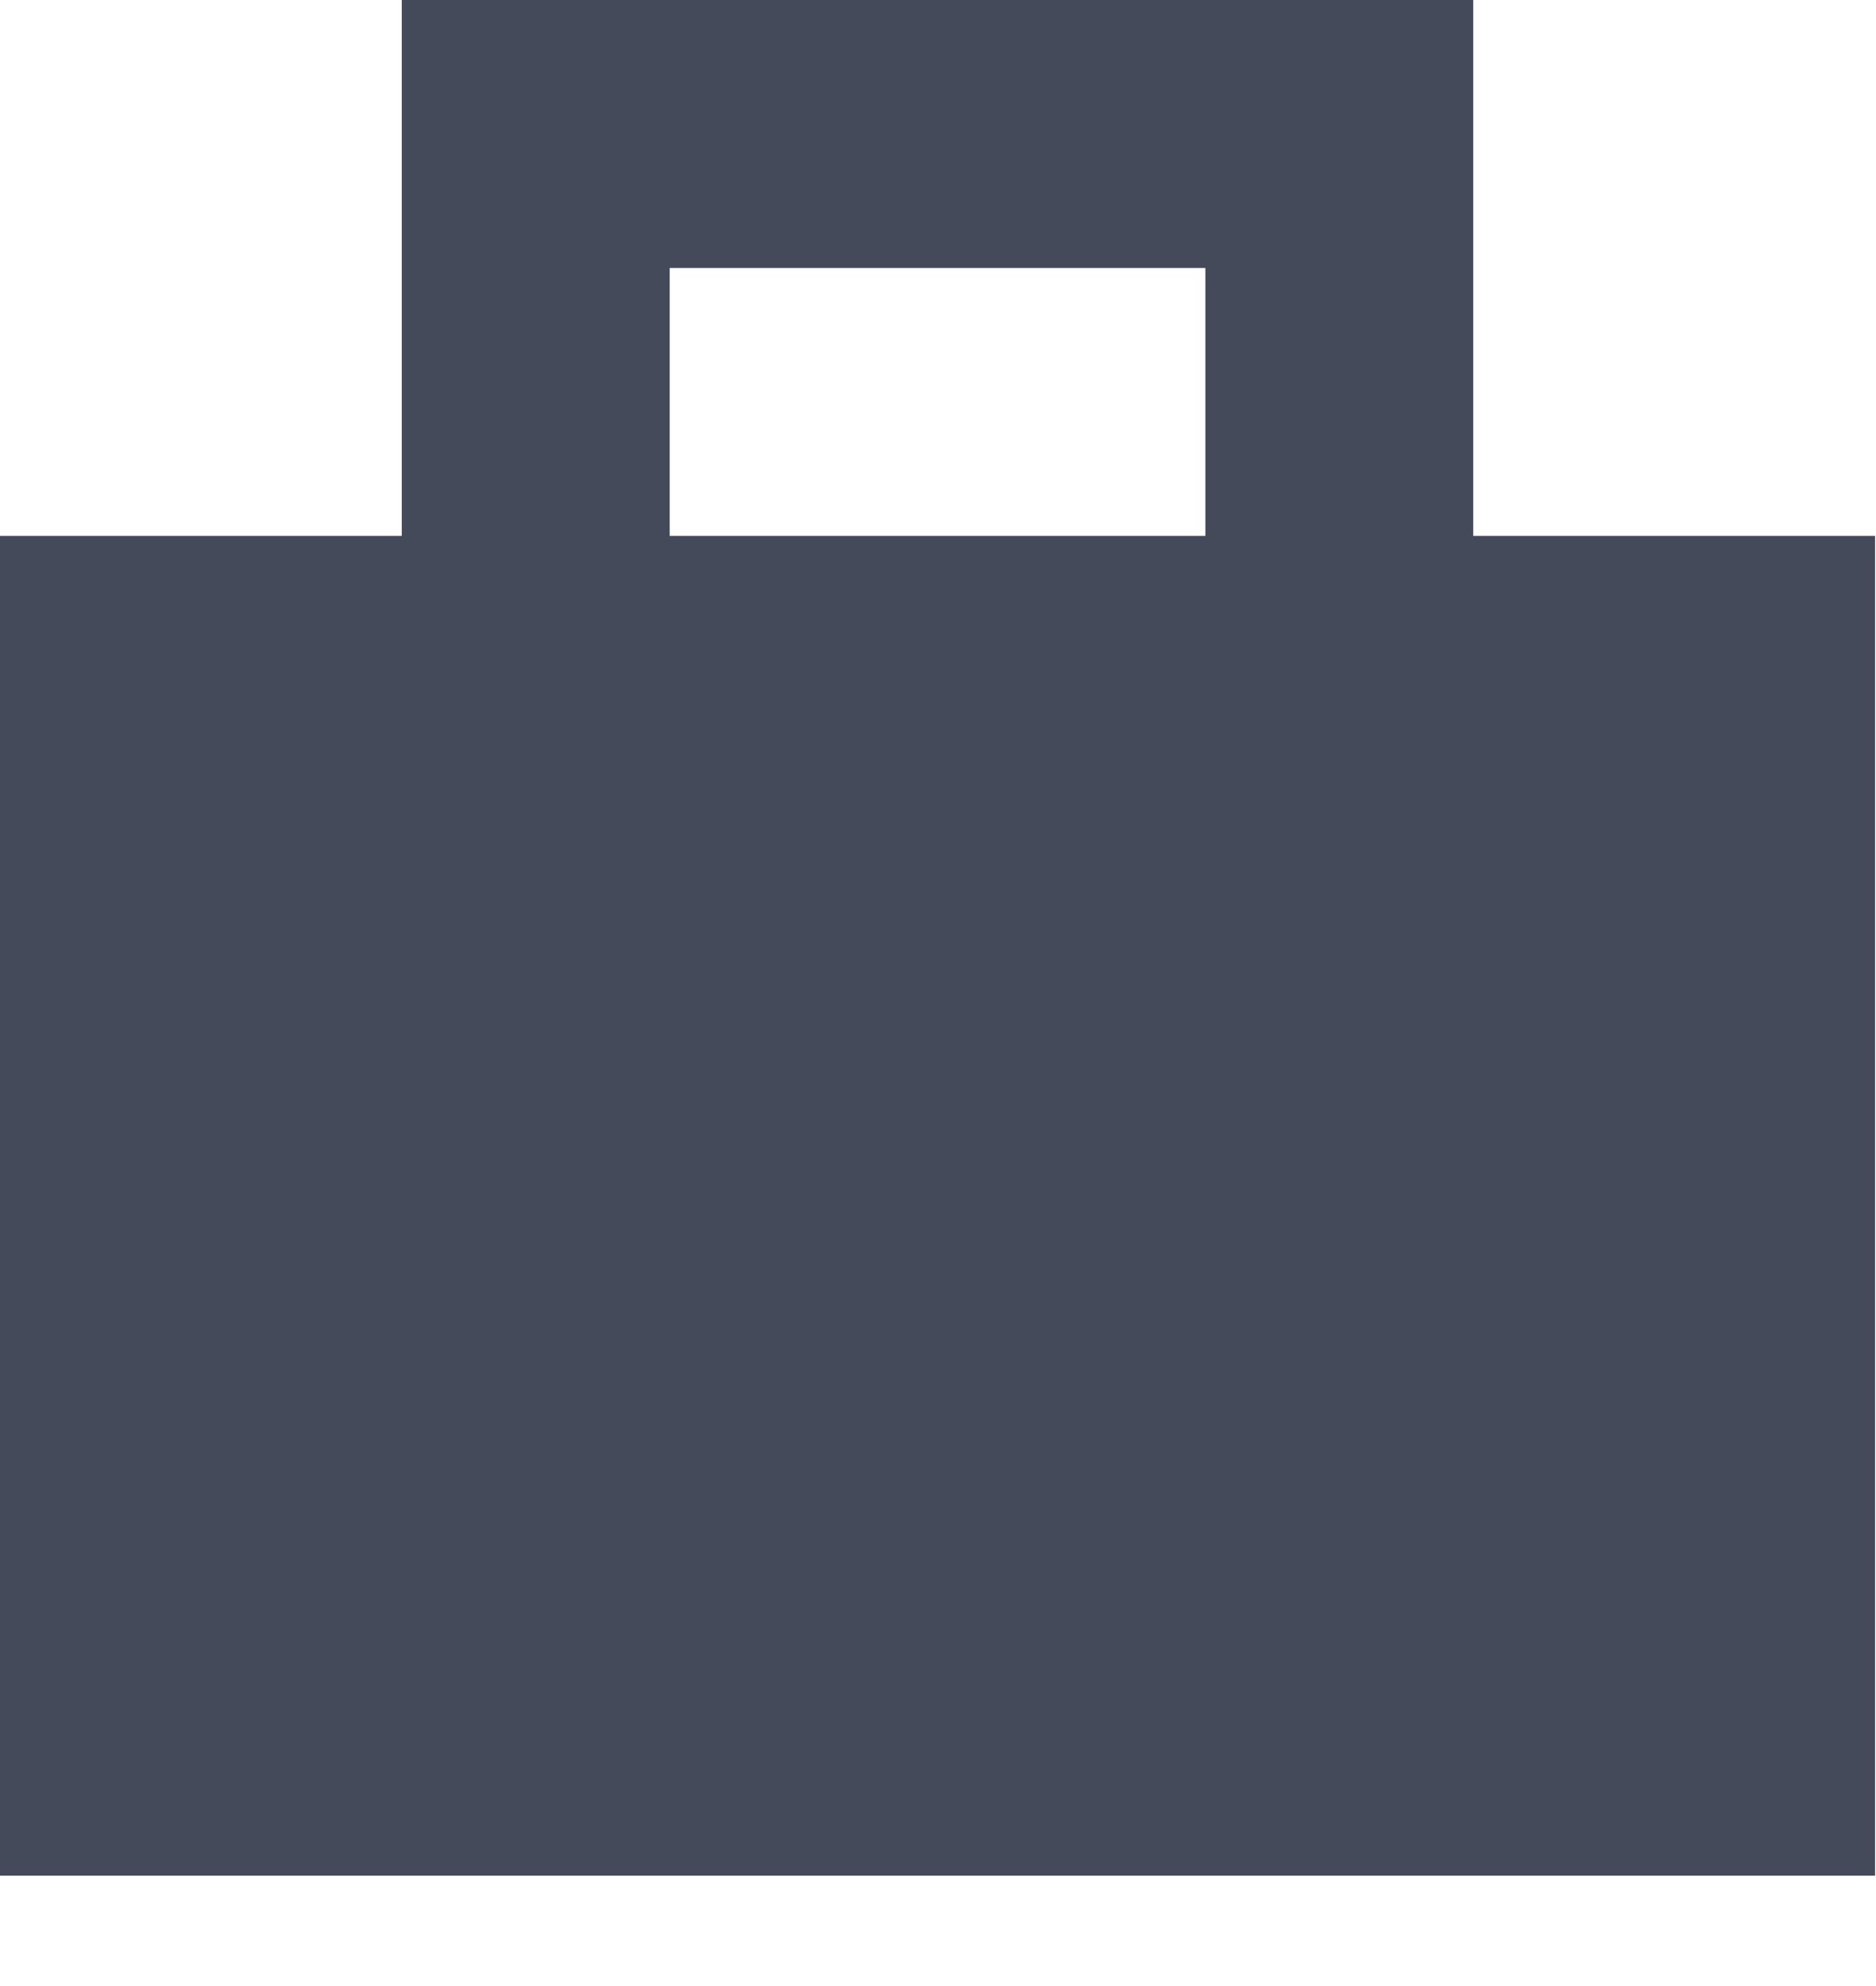
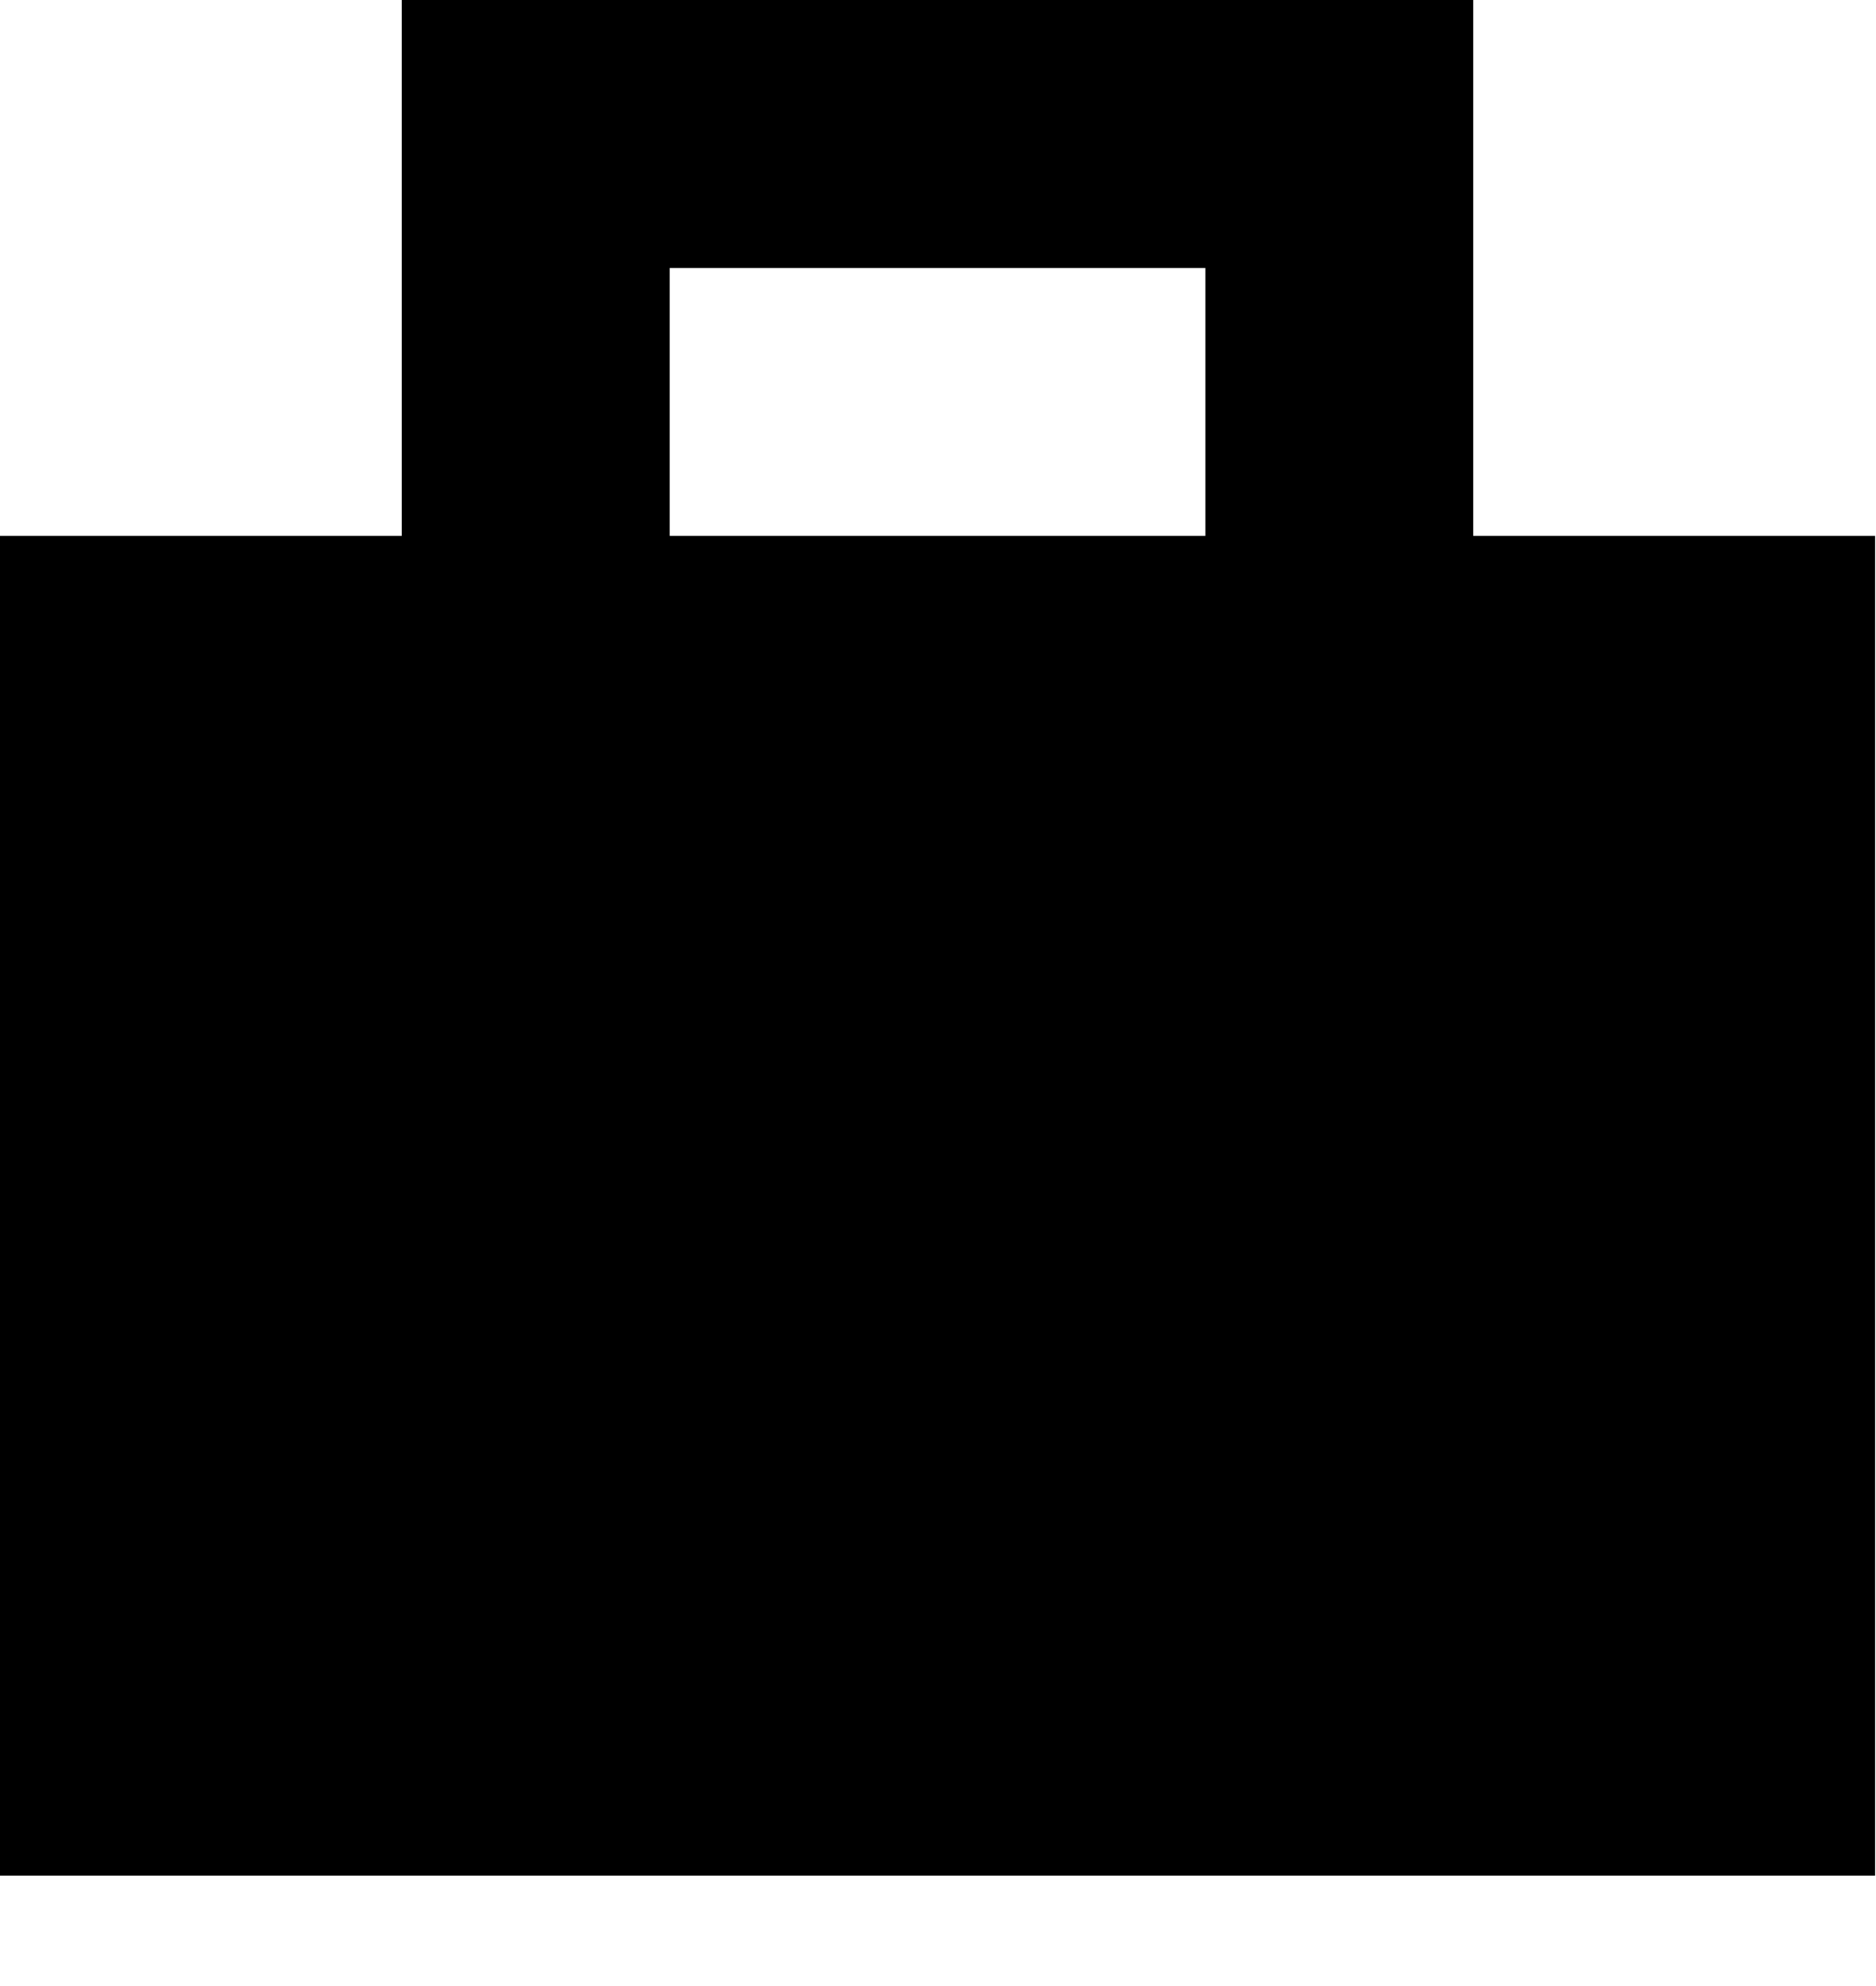
<svg xmlns="http://www.w3.org/2000/svg" viewBox="36 8 17 18" version="1.1">
  <defs />
-   <path d="M52.998,12.857 L49.355,12.857 L49.355,8 L39.642,8 L39.642,12.857 L36,12.857 L36,25 L52.998,25 L52.998,12.857 Z M42.071,10.429 L46.927,10.429 L46.927,12.857 L42.071,12.857 L42.071,10.429 Z" id="Bag-Icon" stroke="none" fill="#444A59" fill-rule="evenodd" />
+   <path id="Bag-Icon" stroke="none" fill-rule="evenodd" d="M52.998,12.857 L49.355,12.857 L49.355,8 L39.642,8 L39.642,12.857 L36,12.857 L36,25 L52.998,25 L52.998,12.857 Z M42.071,10.429 L46.927,10.429 L46.927,12.857 L42.071,12.857 L42.071,10.429 Z" />
</svg>
